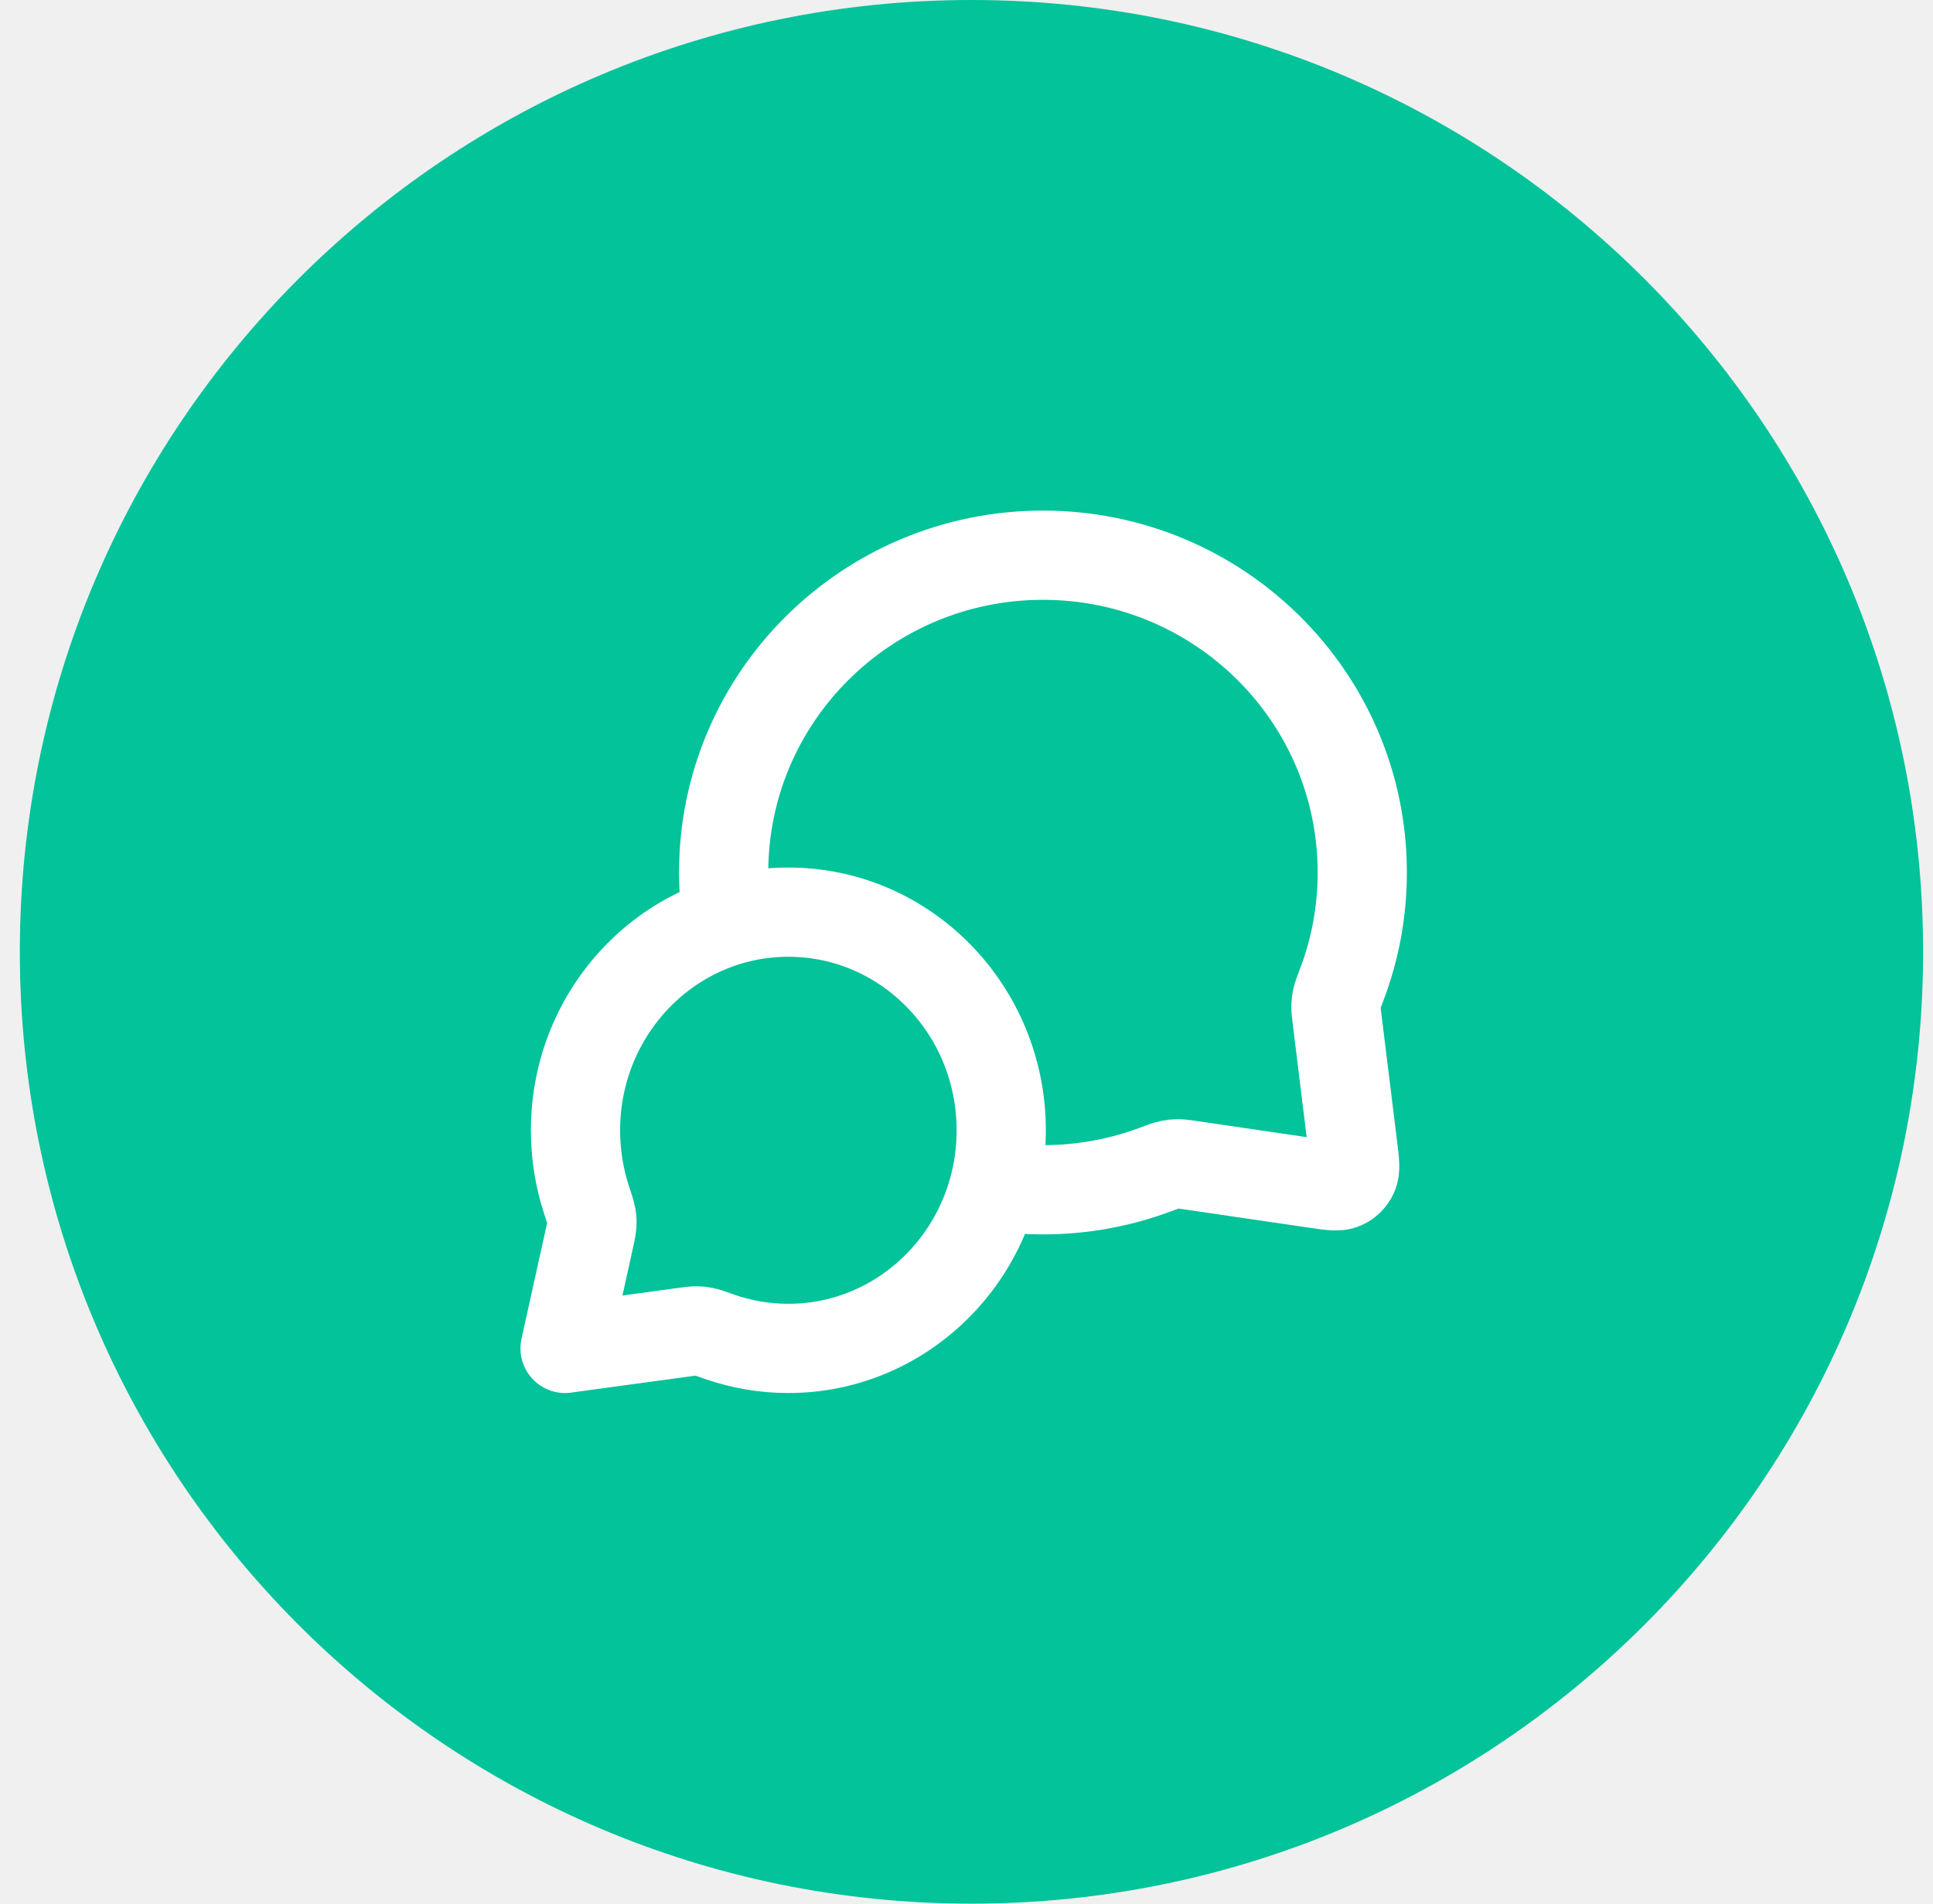
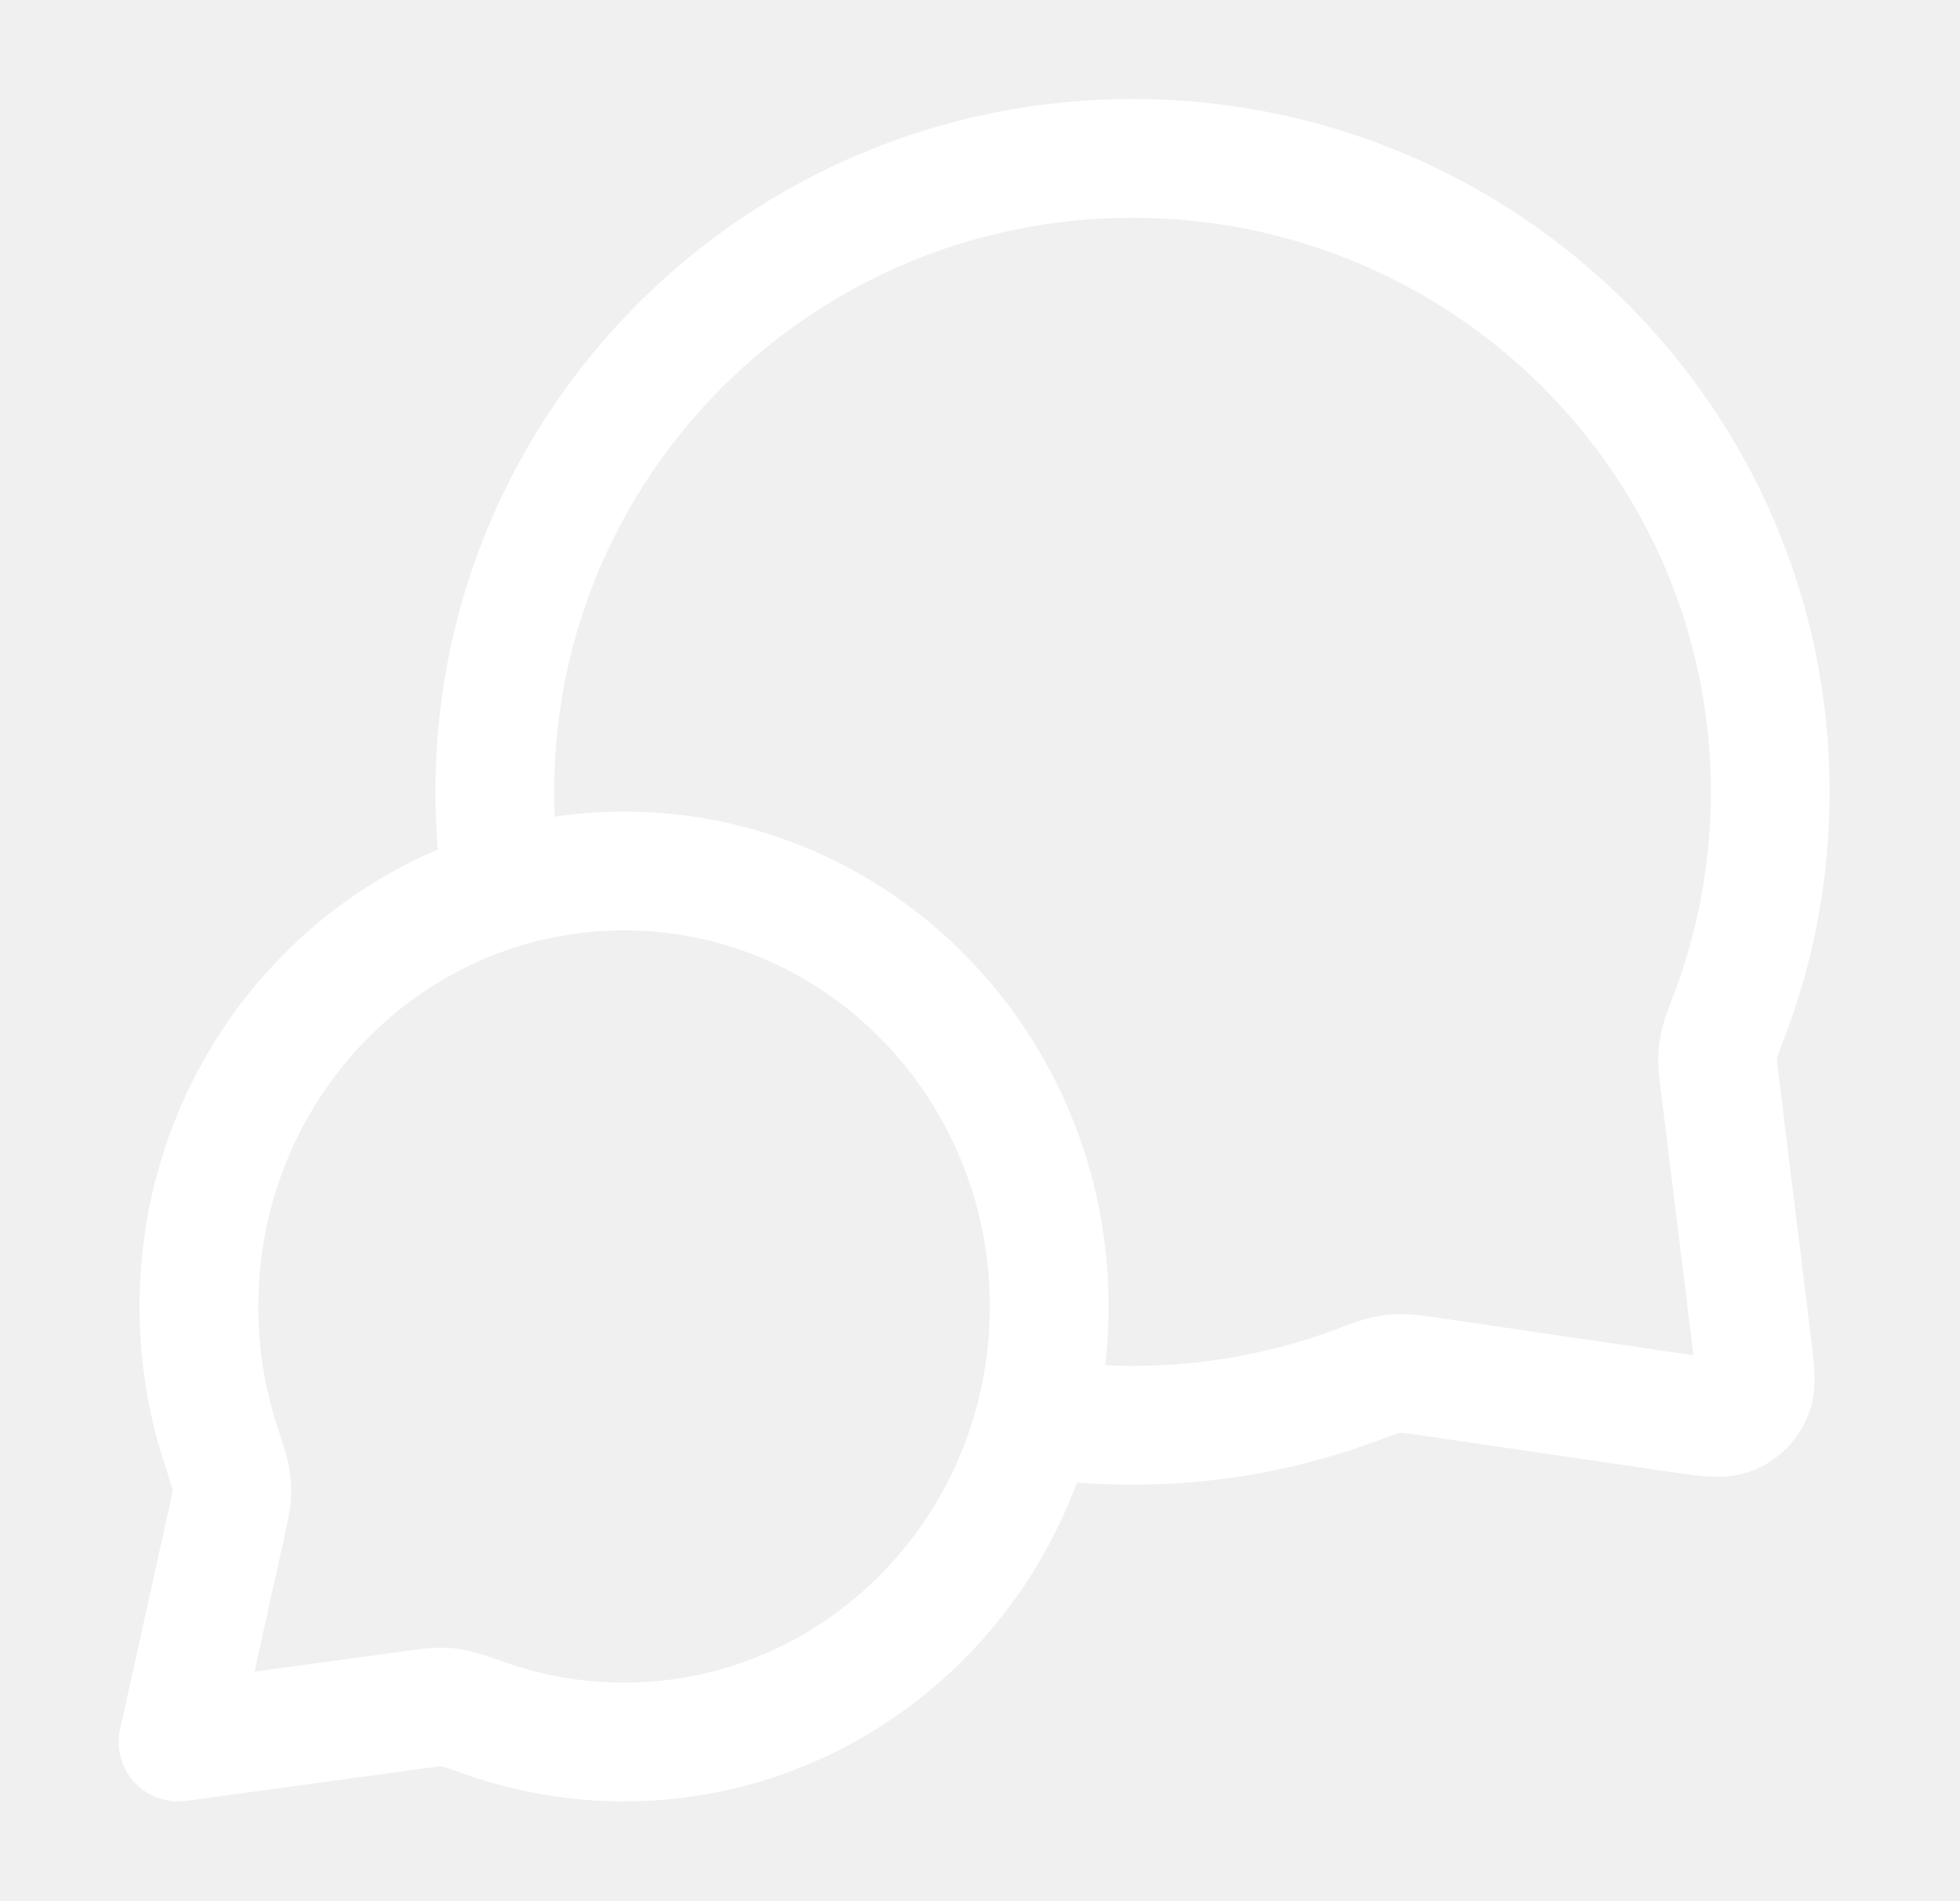
- <svg xmlns="http://www.w3.org/2000/svg" width="65" height="64" viewBox="0 0 65 64" fill="none">
-   <rect x="0.667" width="64" height="64" rx="32" fill="#02C39A" />
-   <path d="M24.46 30.972C24.377 30.438 24.334 29.89 24.334 29.333C24.334 23.442 29.141 18.666 35.071 18.666C41.001 18.666 45.808 23.442 45.808 29.333C45.808 30.664 45.563 31.938 45.114 33.112C45.021 33.356 44.975 33.478 44.954 33.574C44.933 33.668 44.925 33.734 44.922 33.831C44.92 33.929 44.933 34.036 44.96 34.251L45.497 38.611C45.555 39.083 45.584 39.319 45.505 39.491C45.437 39.641 45.314 39.761 45.162 39.826C44.989 39.9 44.754 39.866 44.283 39.797L40.036 39.174C39.815 39.142 39.704 39.126 39.603 39.126C39.503 39.127 39.434 39.134 39.336 39.155C39.237 39.175 39.111 39.223 38.858 39.317C37.681 39.758 36.404 40 35.071 40C34.514 40 33.966 39.958 33.431 39.876M26.51 45.333C30.463 45.333 33.668 42.05 33.668 38C33.668 33.95 30.463 30.666 26.51 30.666C22.557 30.666 19.352 33.95 19.352 38C19.352 38.814 19.481 39.597 19.72 40.329C19.821 40.638 19.872 40.793 19.889 40.898C19.906 41.009 19.909 41.071 19.902 41.182C19.896 41.289 19.869 41.41 19.816 41.651L19.001 45.333L22.994 44.788C23.212 44.758 23.321 44.743 23.416 44.744C23.516 44.745 23.57 44.75 23.668 44.77C23.761 44.788 23.9 44.837 24.177 44.935C24.908 45.193 25.693 45.333 26.51 45.333Z" stroke="white" stroke-width="3" stroke-linecap="round" stroke-linejoin="round" />
+ <svg xmlns="http://www.w3.org/2000/svg" width="33" height="32" viewBox="0 0 33 32" fill="none">
+   <path d="M8.457 14.972C8.374 14.438 8.331 13.89 8.331 13.333C8.331 7.442 13.138 2.667 19.068 2.667C24.998 2.667 29.805 7.442 29.805 13.333C29.805 14.664 29.56 15.938 29.112 17.113C29.018 17.357 28.972 17.479 28.951 17.574C28.93 17.668 28.922 17.735 28.92 17.831C28.917 17.929 28.93 18.036 28.957 18.251L29.494 22.611C29.552 23.083 29.581 23.319 29.502 23.491C29.434 23.641 29.311 23.761 29.16 23.826C28.986 23.9 28.751 23.866 28.28 23.797L24.033 23.174C23.812 23.142 23.701 23.126 23.6 23.126C23.5 23.127 23.431 23.134 23.333 23.155C23.234 23.175 23.108 23.223 22.855 23.317C21.678 23.759 20.401 24 19.068 24C18.511 24 17.963 23.958 17.428 23.876M10.507 29.333C14.46 29.333 17.665 26.05 17.665 22C17.665 17.95 14.46 14.666 10.507 14.666C6.554 14.666 3.349 17.95 3.349 22C3.349 22.814 3.478 23.597 3.717 24.329C3.818 24.638 3.869 24.793 3.886 24.898C3.903 25.009 3.906 25.071 3.899 25.182C3.893 25.289 3.867 25.41 3.813 25.651L2.998 29.333L6.991 28.788C7.209 28.758 7.318 28.743 7.413 28.744C7.513 28.744 7.567 28.75 7.665 28.77C7.758 28.788 7.897 28.837 8.174 28.935C8.905 29.193 9.69 29.333 10.507 29.333Z" stroke="white" stroke-width="2" stroke-linecap="round" stroke-linejoin="round" />
</svg>
